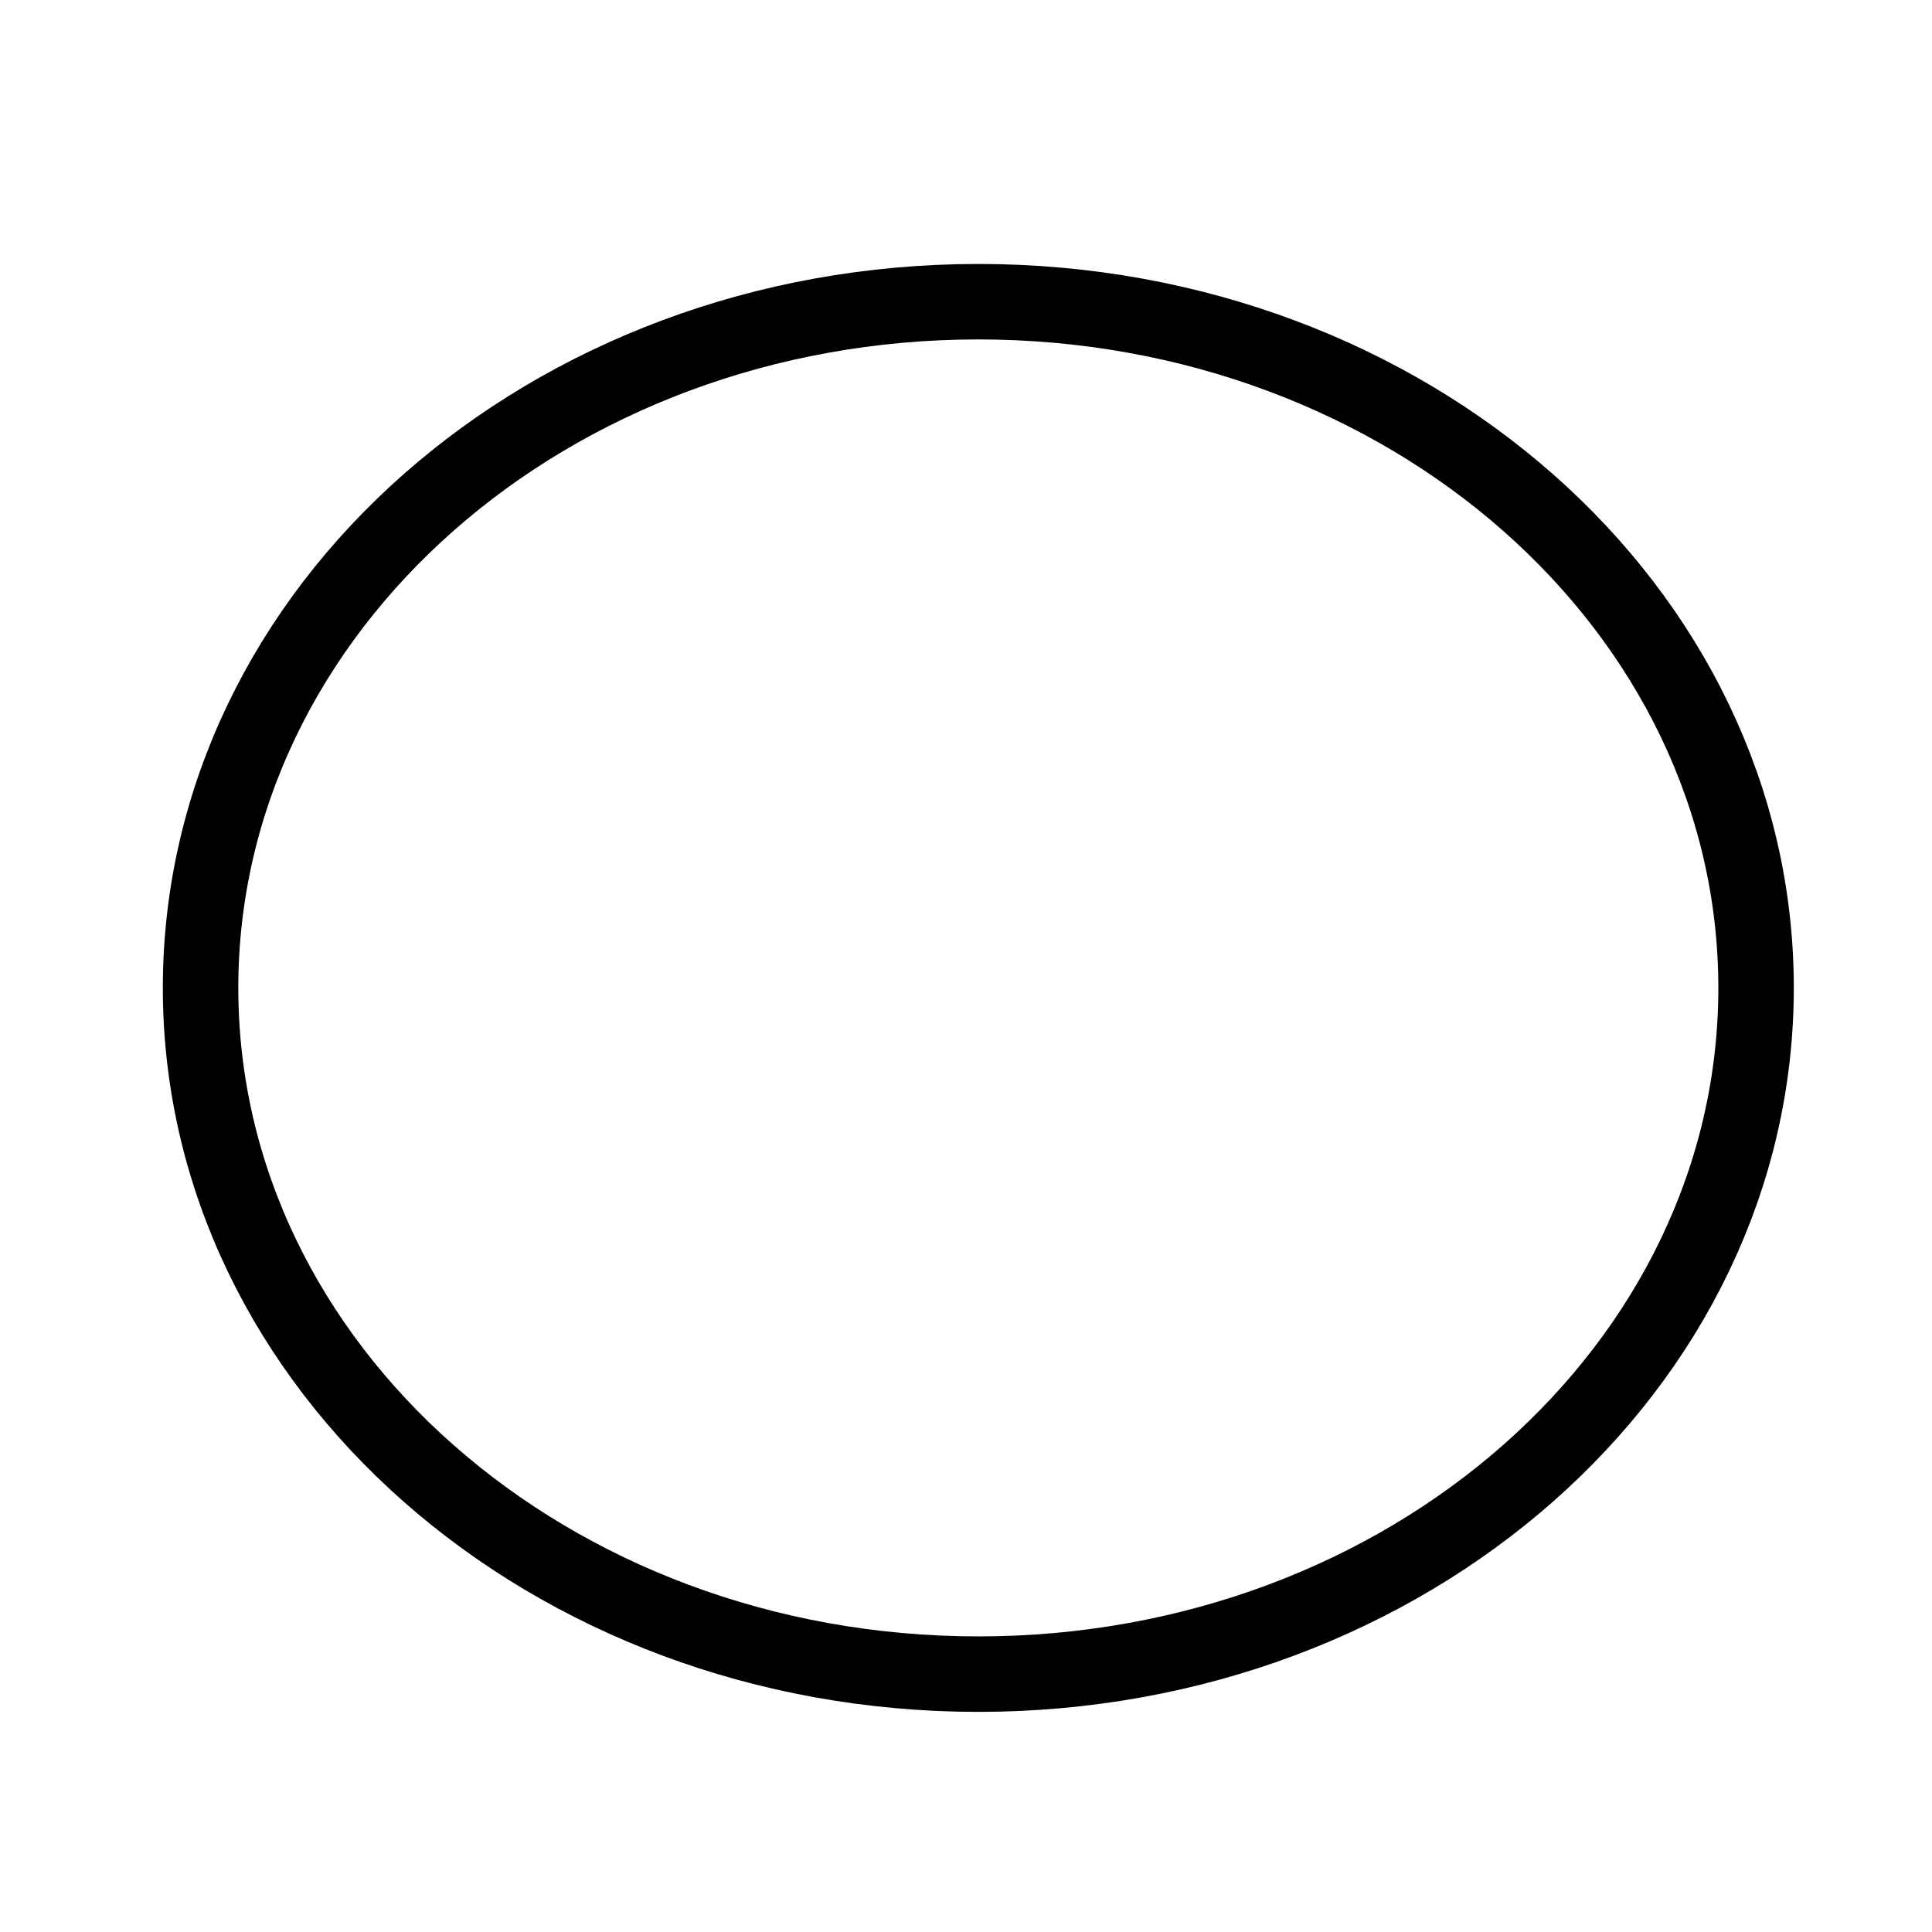
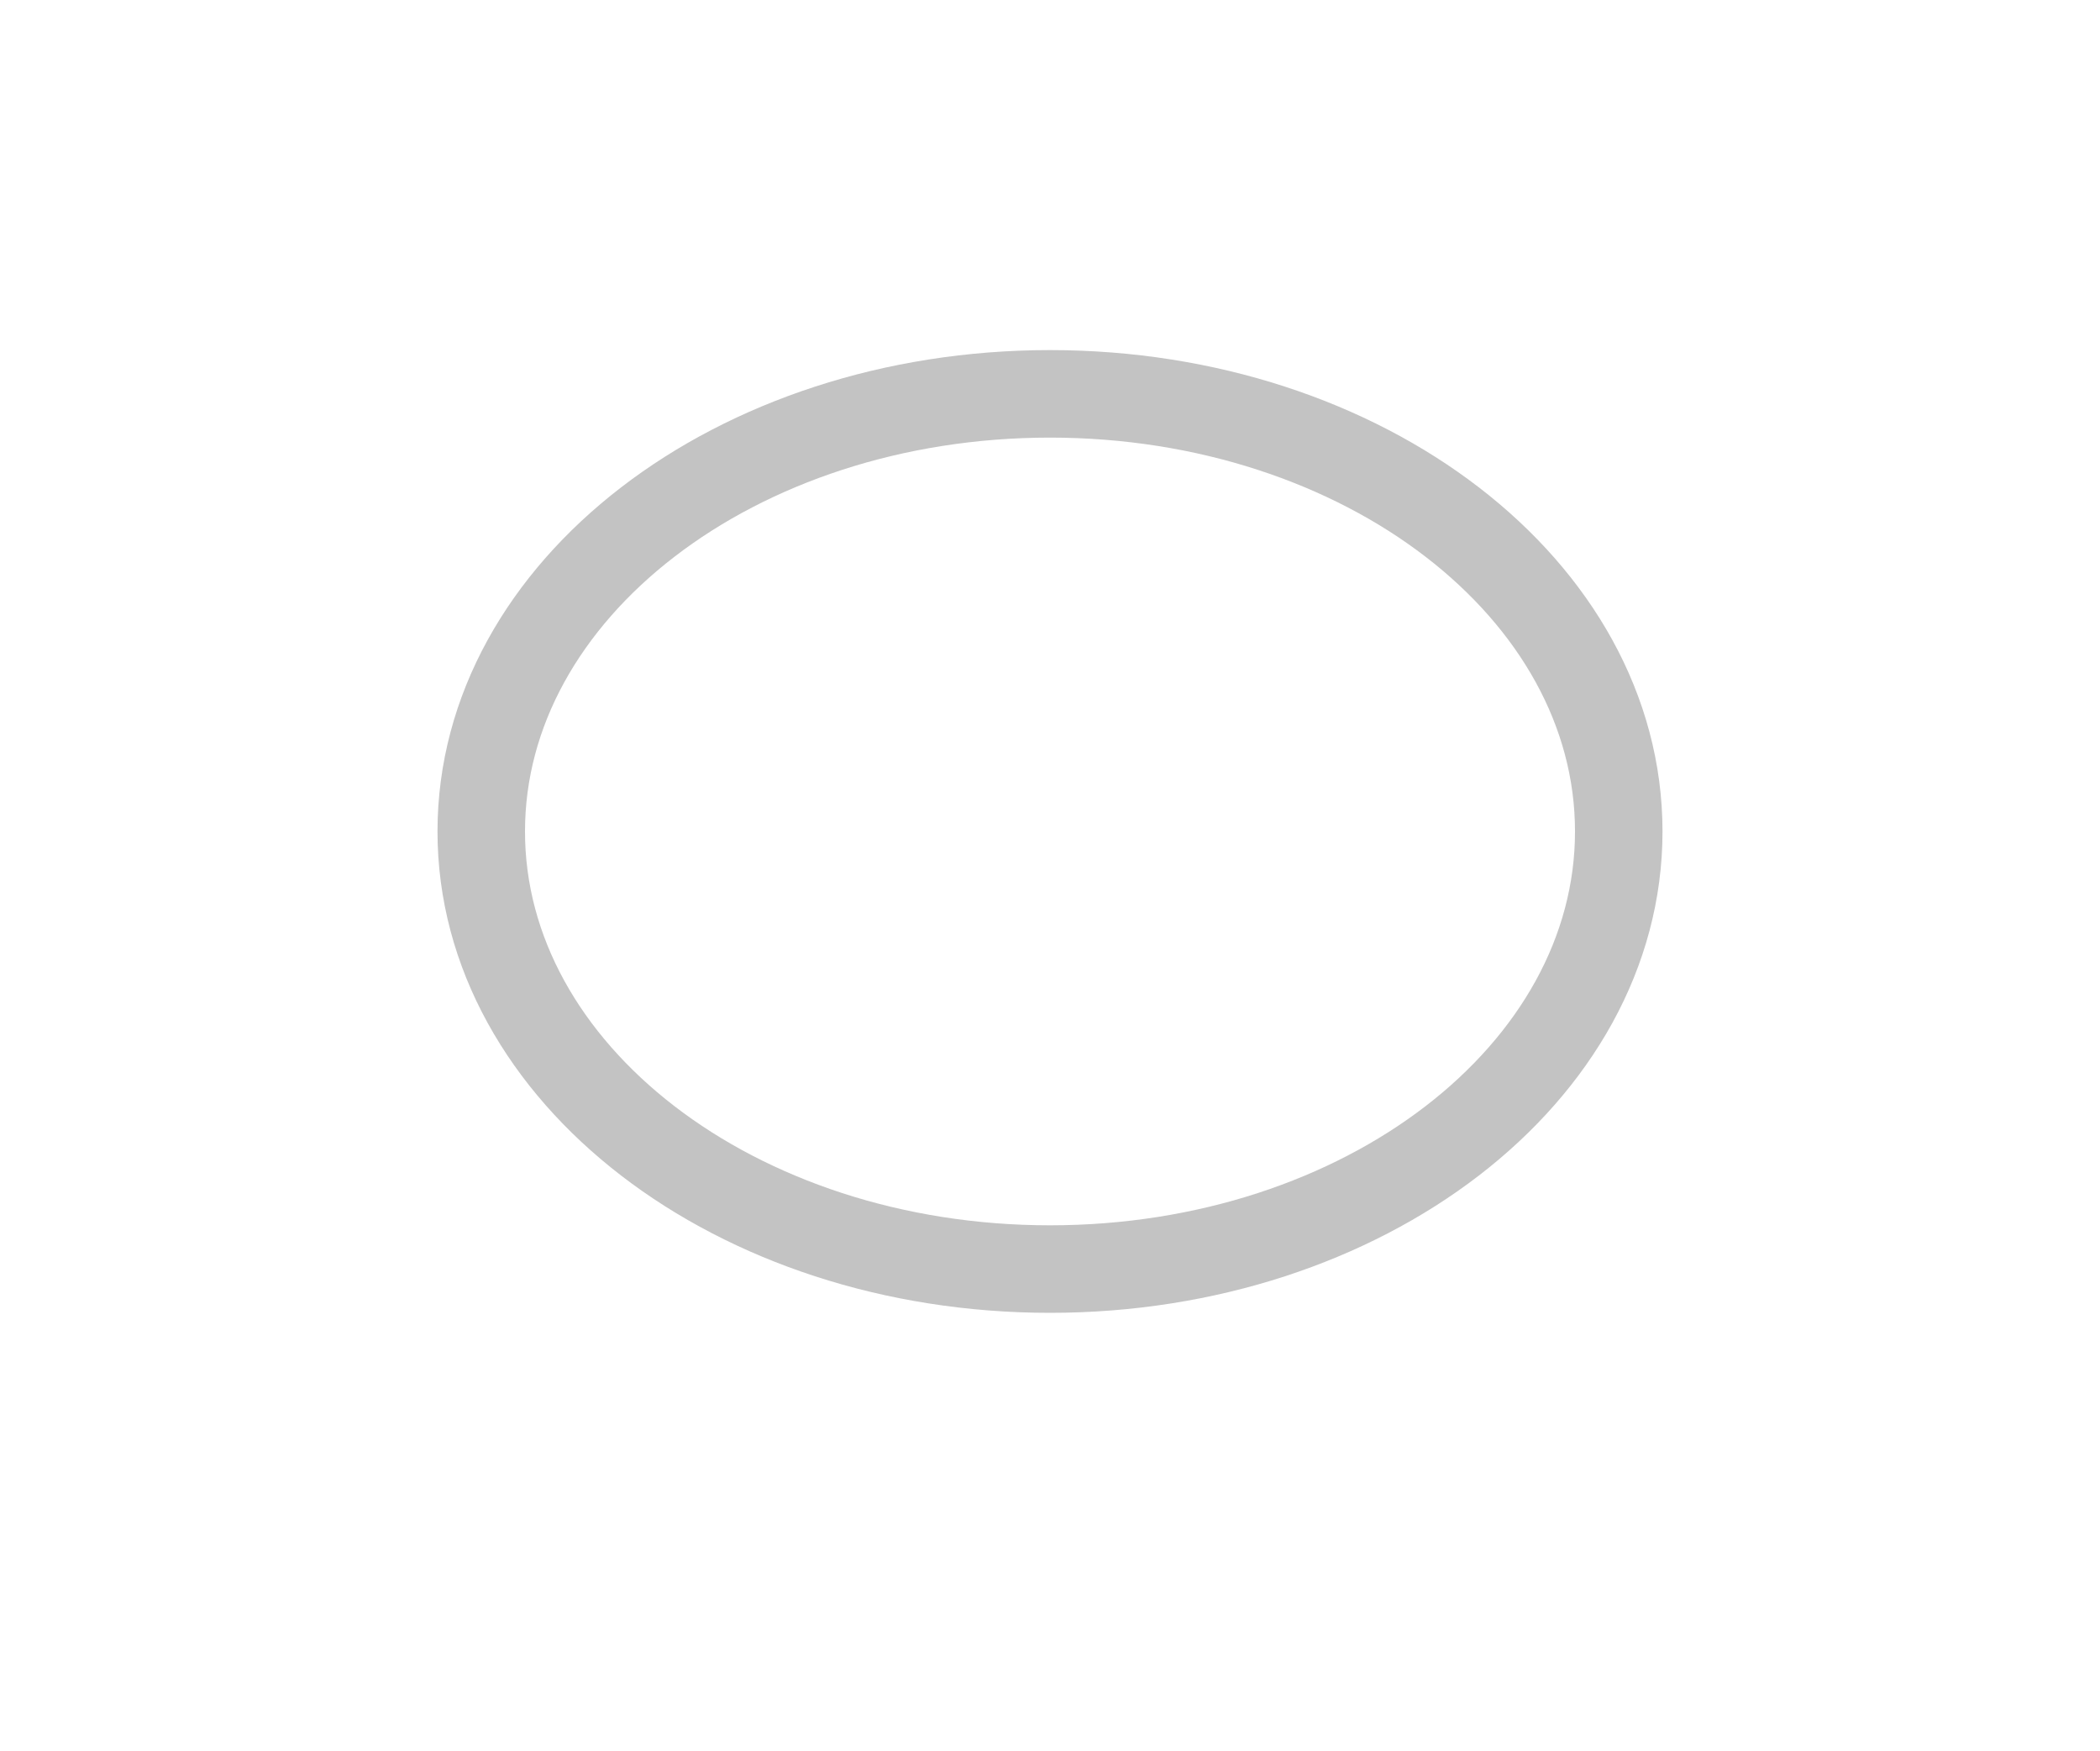
- <svg xmlns="http://www.w3.org/2000/svg" viewBox="0 0 32 32" version="1.1" id="svg3360" height="32" width="32">
-   <defs id="defs3362" />
-   <g id="layer1">
-     <ellipse ry="11.366" rx="12.882" cy="16.363" cx="16.204" id="path4304" style="fill:none;stroke:#000000;stroke-width:1.25;stroke-linecap:round;stroke-linejoin:round;stroke-miterlimit:4;stroke-dasharray:none;stroke-opacity:1" />
-   </g>
+ <svg xmlns="http://www.w3.org/2000/svg" version="1.1" x="0px" y="0px" width="24px" height="20px" viewBox="0 0 24 20">
+   <ellipse stroke="#c3c3c3" fill="none" cx="12" cy="9.5" rx="6.5" ry="5" />
</svg>
